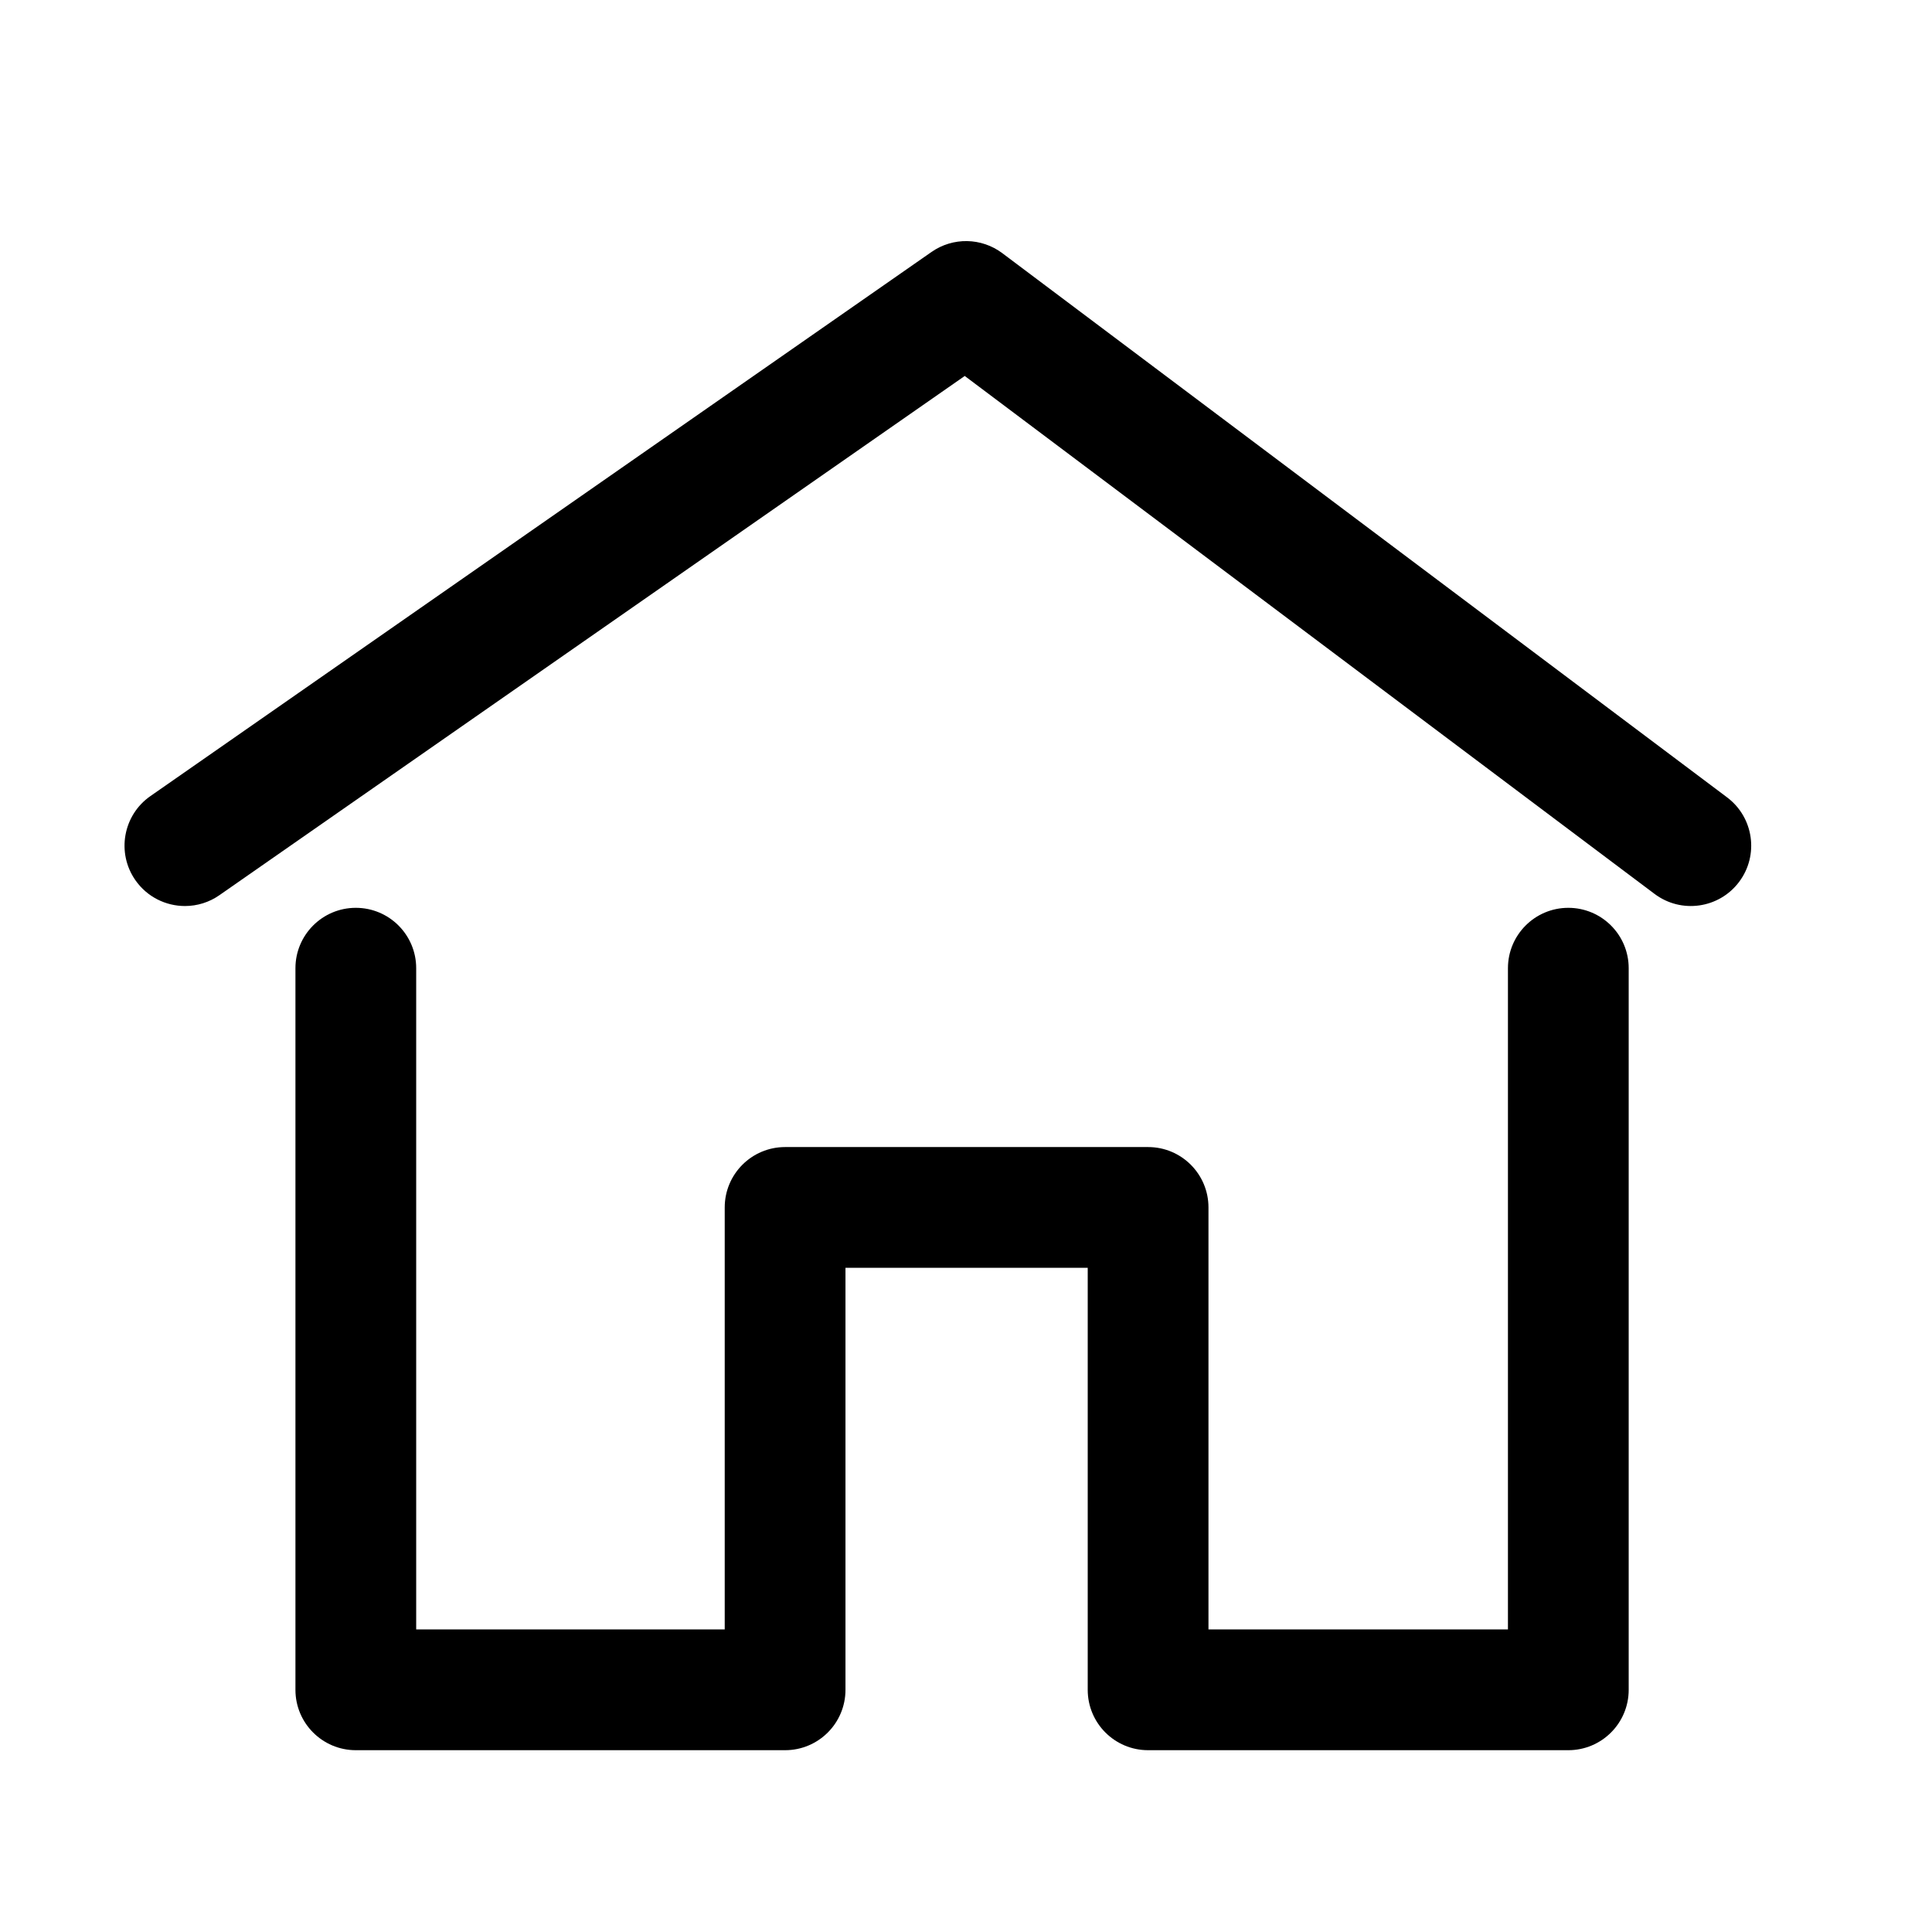
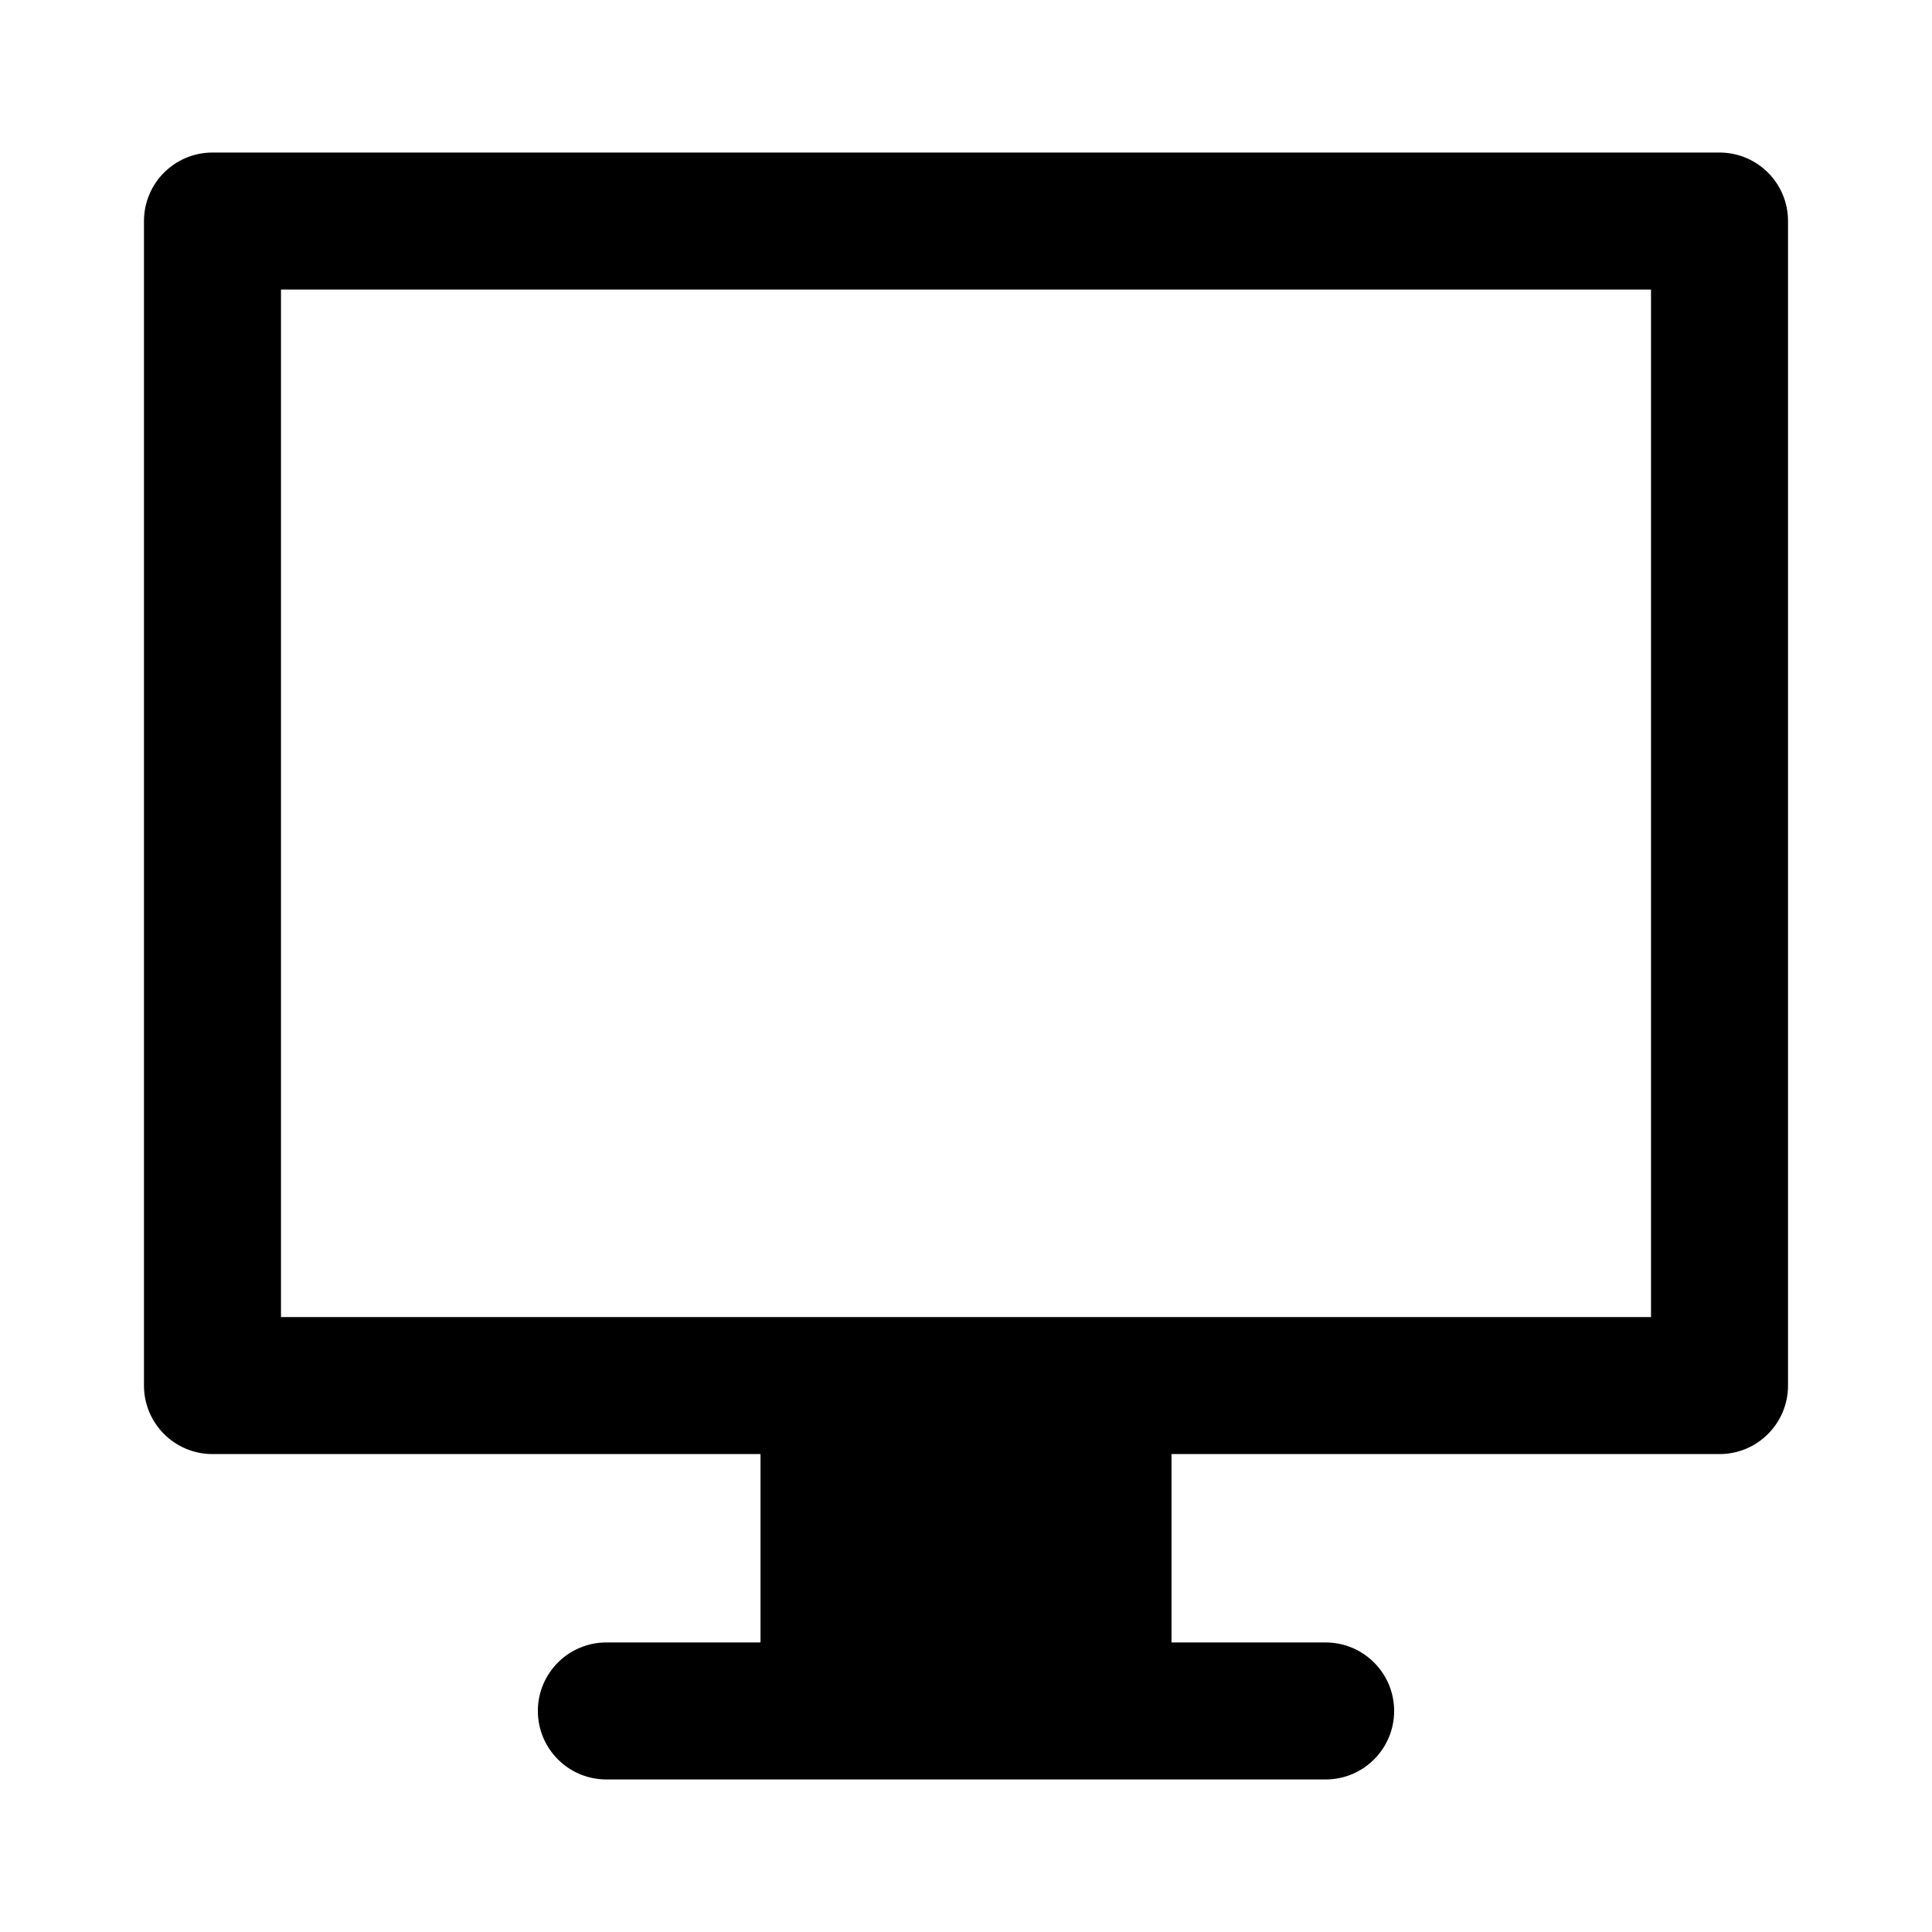
- <svg xmlns="http://www.w3.org/2000/svg" t="1704273711089" class="icon" viewBox="0 0 1024 1024" version="1.1" p-id="2424" width="200" height="200">
-   <path d="M98.033 480.211c-10.115 0-20.065-4.783-26.285-13.712-10.102-14.501-6.536-34.446 7.966-44.548l414.033-288.425a32.003 32.003 0 0 1 37.505 0.667l384.137 288.424c14.133 10.612 16.987 30.671 6.376 44.804s-30.67 16.988-44.804 6.375L511.335 199.272l-395.04 275.193a31.845 31.845 0 0 1-18.262 5.746zM831.241 927.64H608.515c-17.673 0-32-14.327-32-32V671.965H448.118V895.64c0 17.673-14.327 32-32 32H188.589c-17.673 0-32-14.327-32-32V513.167c0-17.673 14.327-32 32-32s32 14.327 32 32V863.64h163.529V639.965c0-17.673 14.327-32 32-32h192.397c17.673 0 32 14.327 32 32V863.64h158.727V513.167c0-17.673 14.327-32 32-32s32 14.327 32 32V895.64c-0.001 17.672-14.328 32-32.001 32z" fill="" p-id="2425" />
+ <svg xmlns="http://www.w3.org/2000/svg" t="1720581132078" class="icon" viewBox="0 0 1024 1024" version="1.1" p-id="7968" width="200" height="200">
+   <path d="M911.381 80.85H112.619a36.306 36.306 0 0 0-36.307 36.307v617.226a36.306 36.306 0 0 0 36.307 36.307h290.459v99.845h-81.692a36.307 36.307 0 0 0 0 72.615h381.228a36.307 36.307 0 0 0 0-72.615h-81.692V770.69h290.459a36.306 36.306 0 0 0 36.307-36.307V117.157a36.306 36.306 0 0 0-36.307-36.307z m-36.307 617.225H148.926v-544.61h726.148z" fill="" p-id="7969" />
</svg>
